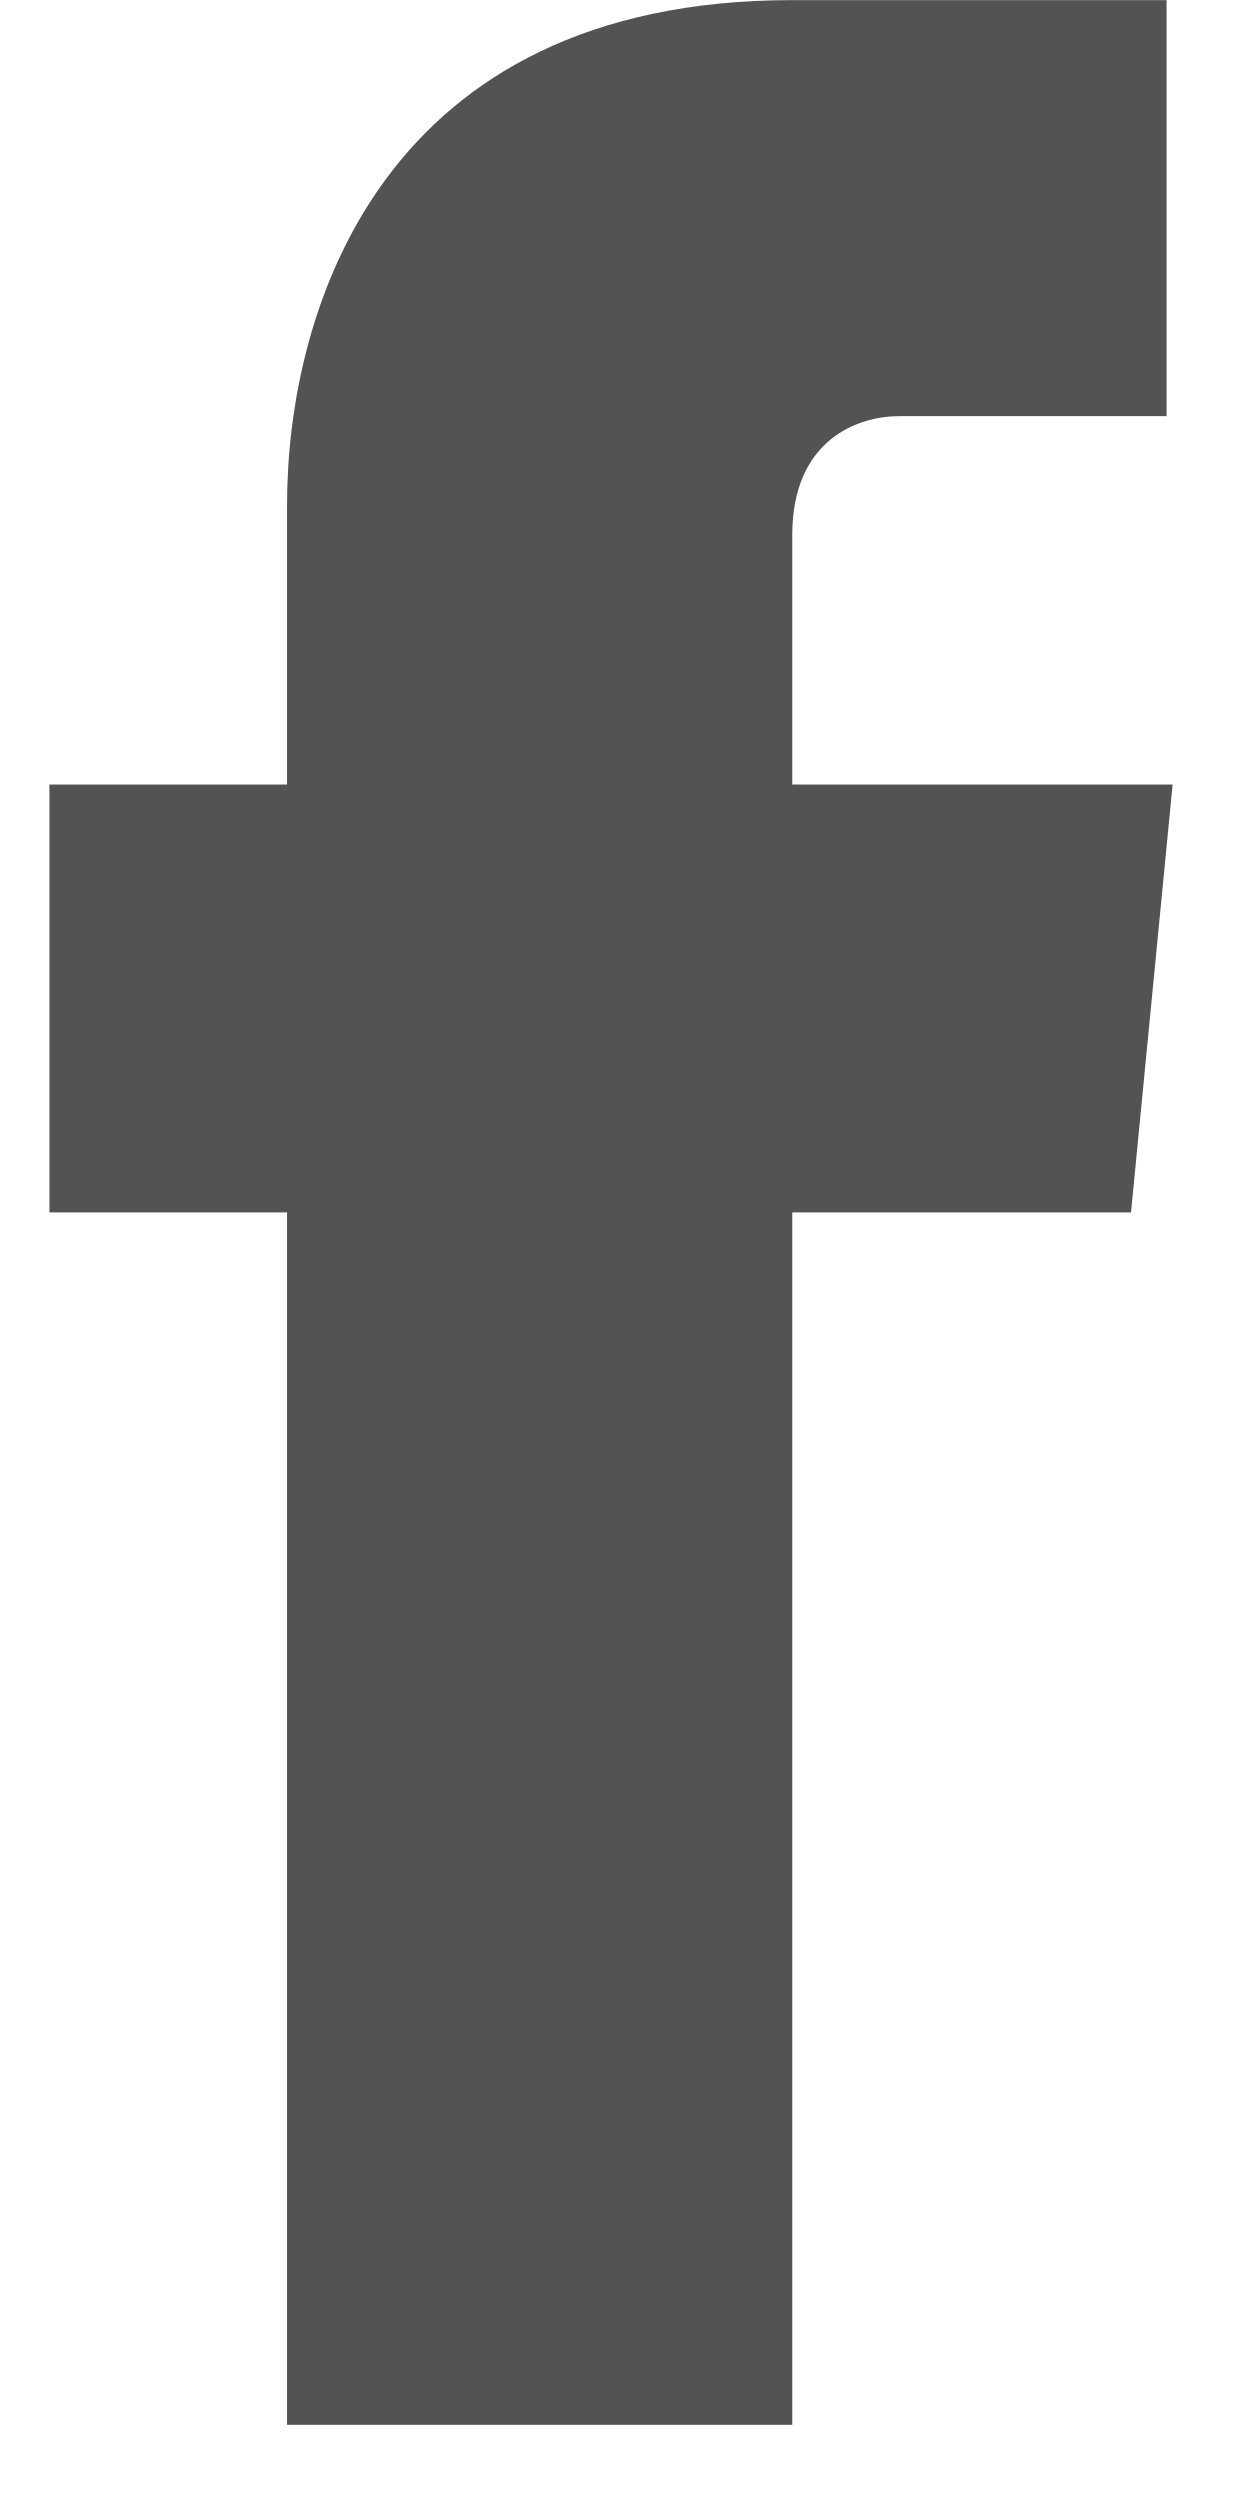
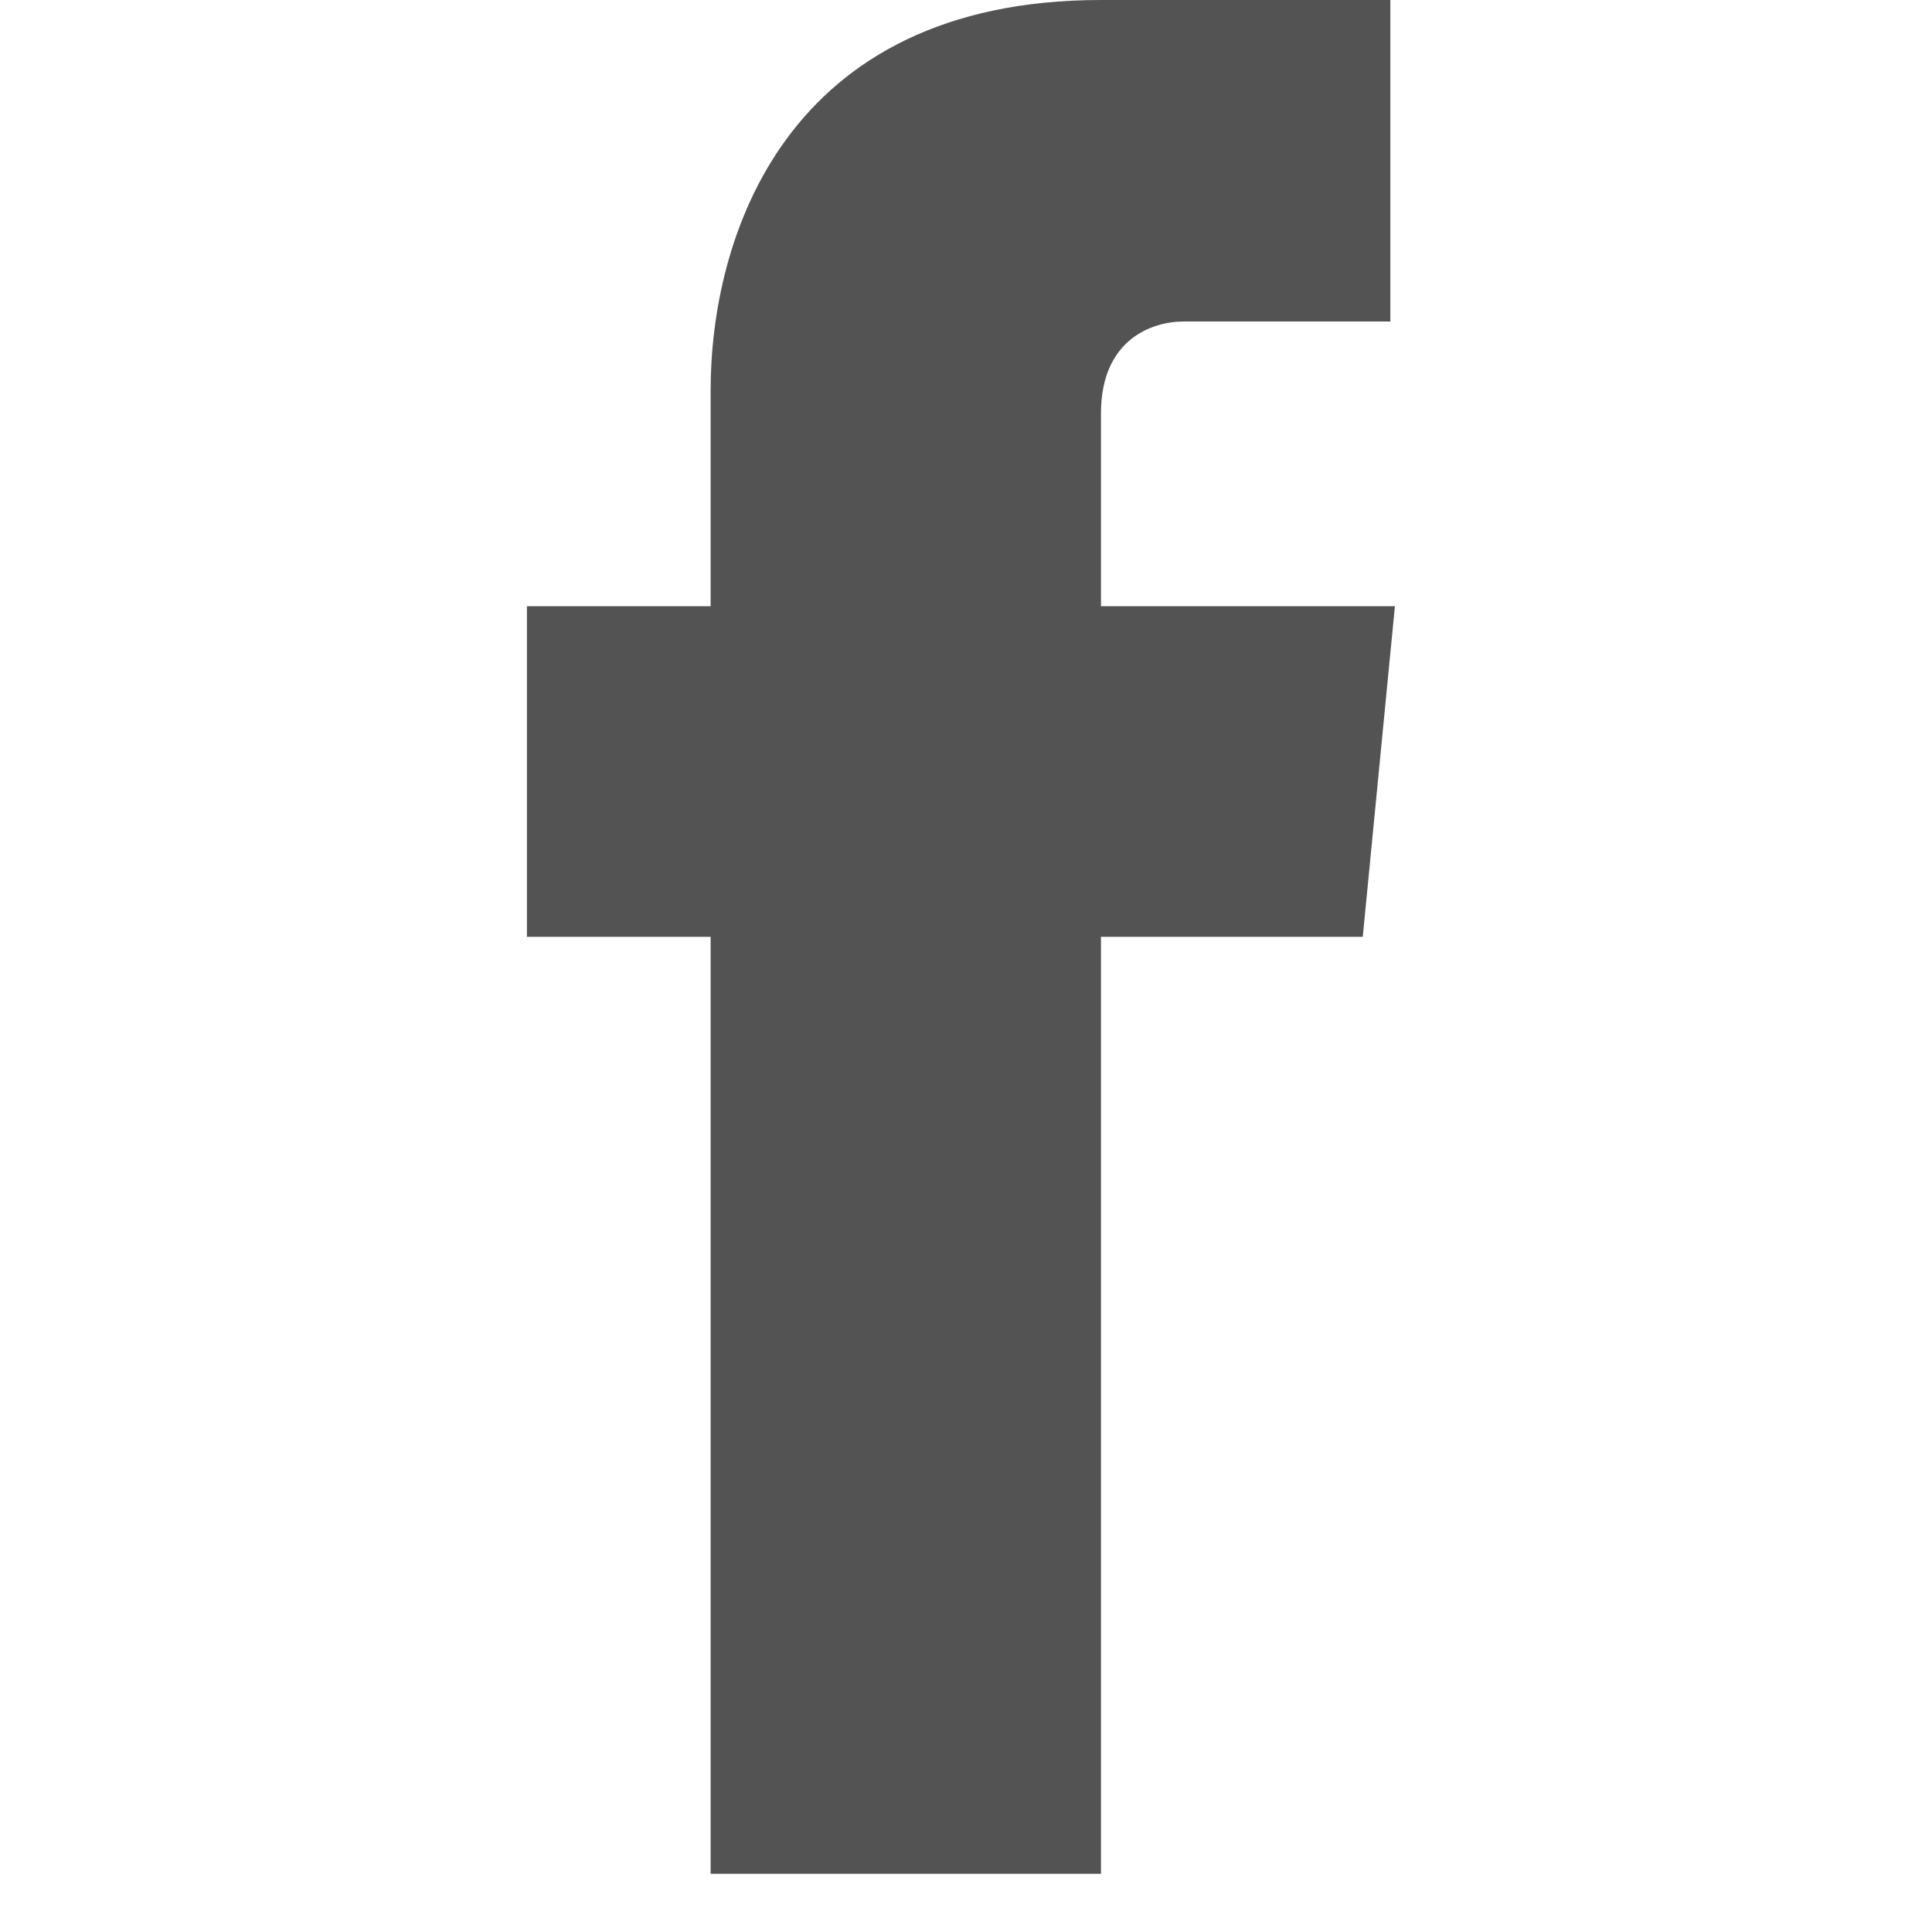
- <svg xmlns="http://www.w3.org/2000/svg" width="11" height="22" viewBox="0 0 11 22" fill="none">
-   <path fill-rule="evenodd" clip-rule="evenodd" d="M9.953 10.669H6.972V21.338H2.526V12.415V10.669H0.435V6.904H2.526V4.446C2.526 2.72 3.363 0.001 6.972 0.001H10.266V3.662H7.913C7.547 3.662 6.972 3.871 6.972 4.708V6.904H10.319L9.953 10.669Z" fill="#535353" />
+ <svg xmlns="http://www.w3.org/2000/svg" width="22" height="22" viewBox="0 0 22 22" fill="none">
+   <path fill-rule="evenodd" clip-rule="evenodd" d="M15.518 10.668H12.537V21.337H8.092V12.414V10.668H6V6.903H8.092V4.445C8.092 2.719 8.929 0 12.537 0H15.832V3.661H13.478C13.112 3.661 12.537 3.87 12.537 4.707V6.903H15.884L15.518 10.668Z" fill="#535353" />
</svg>
